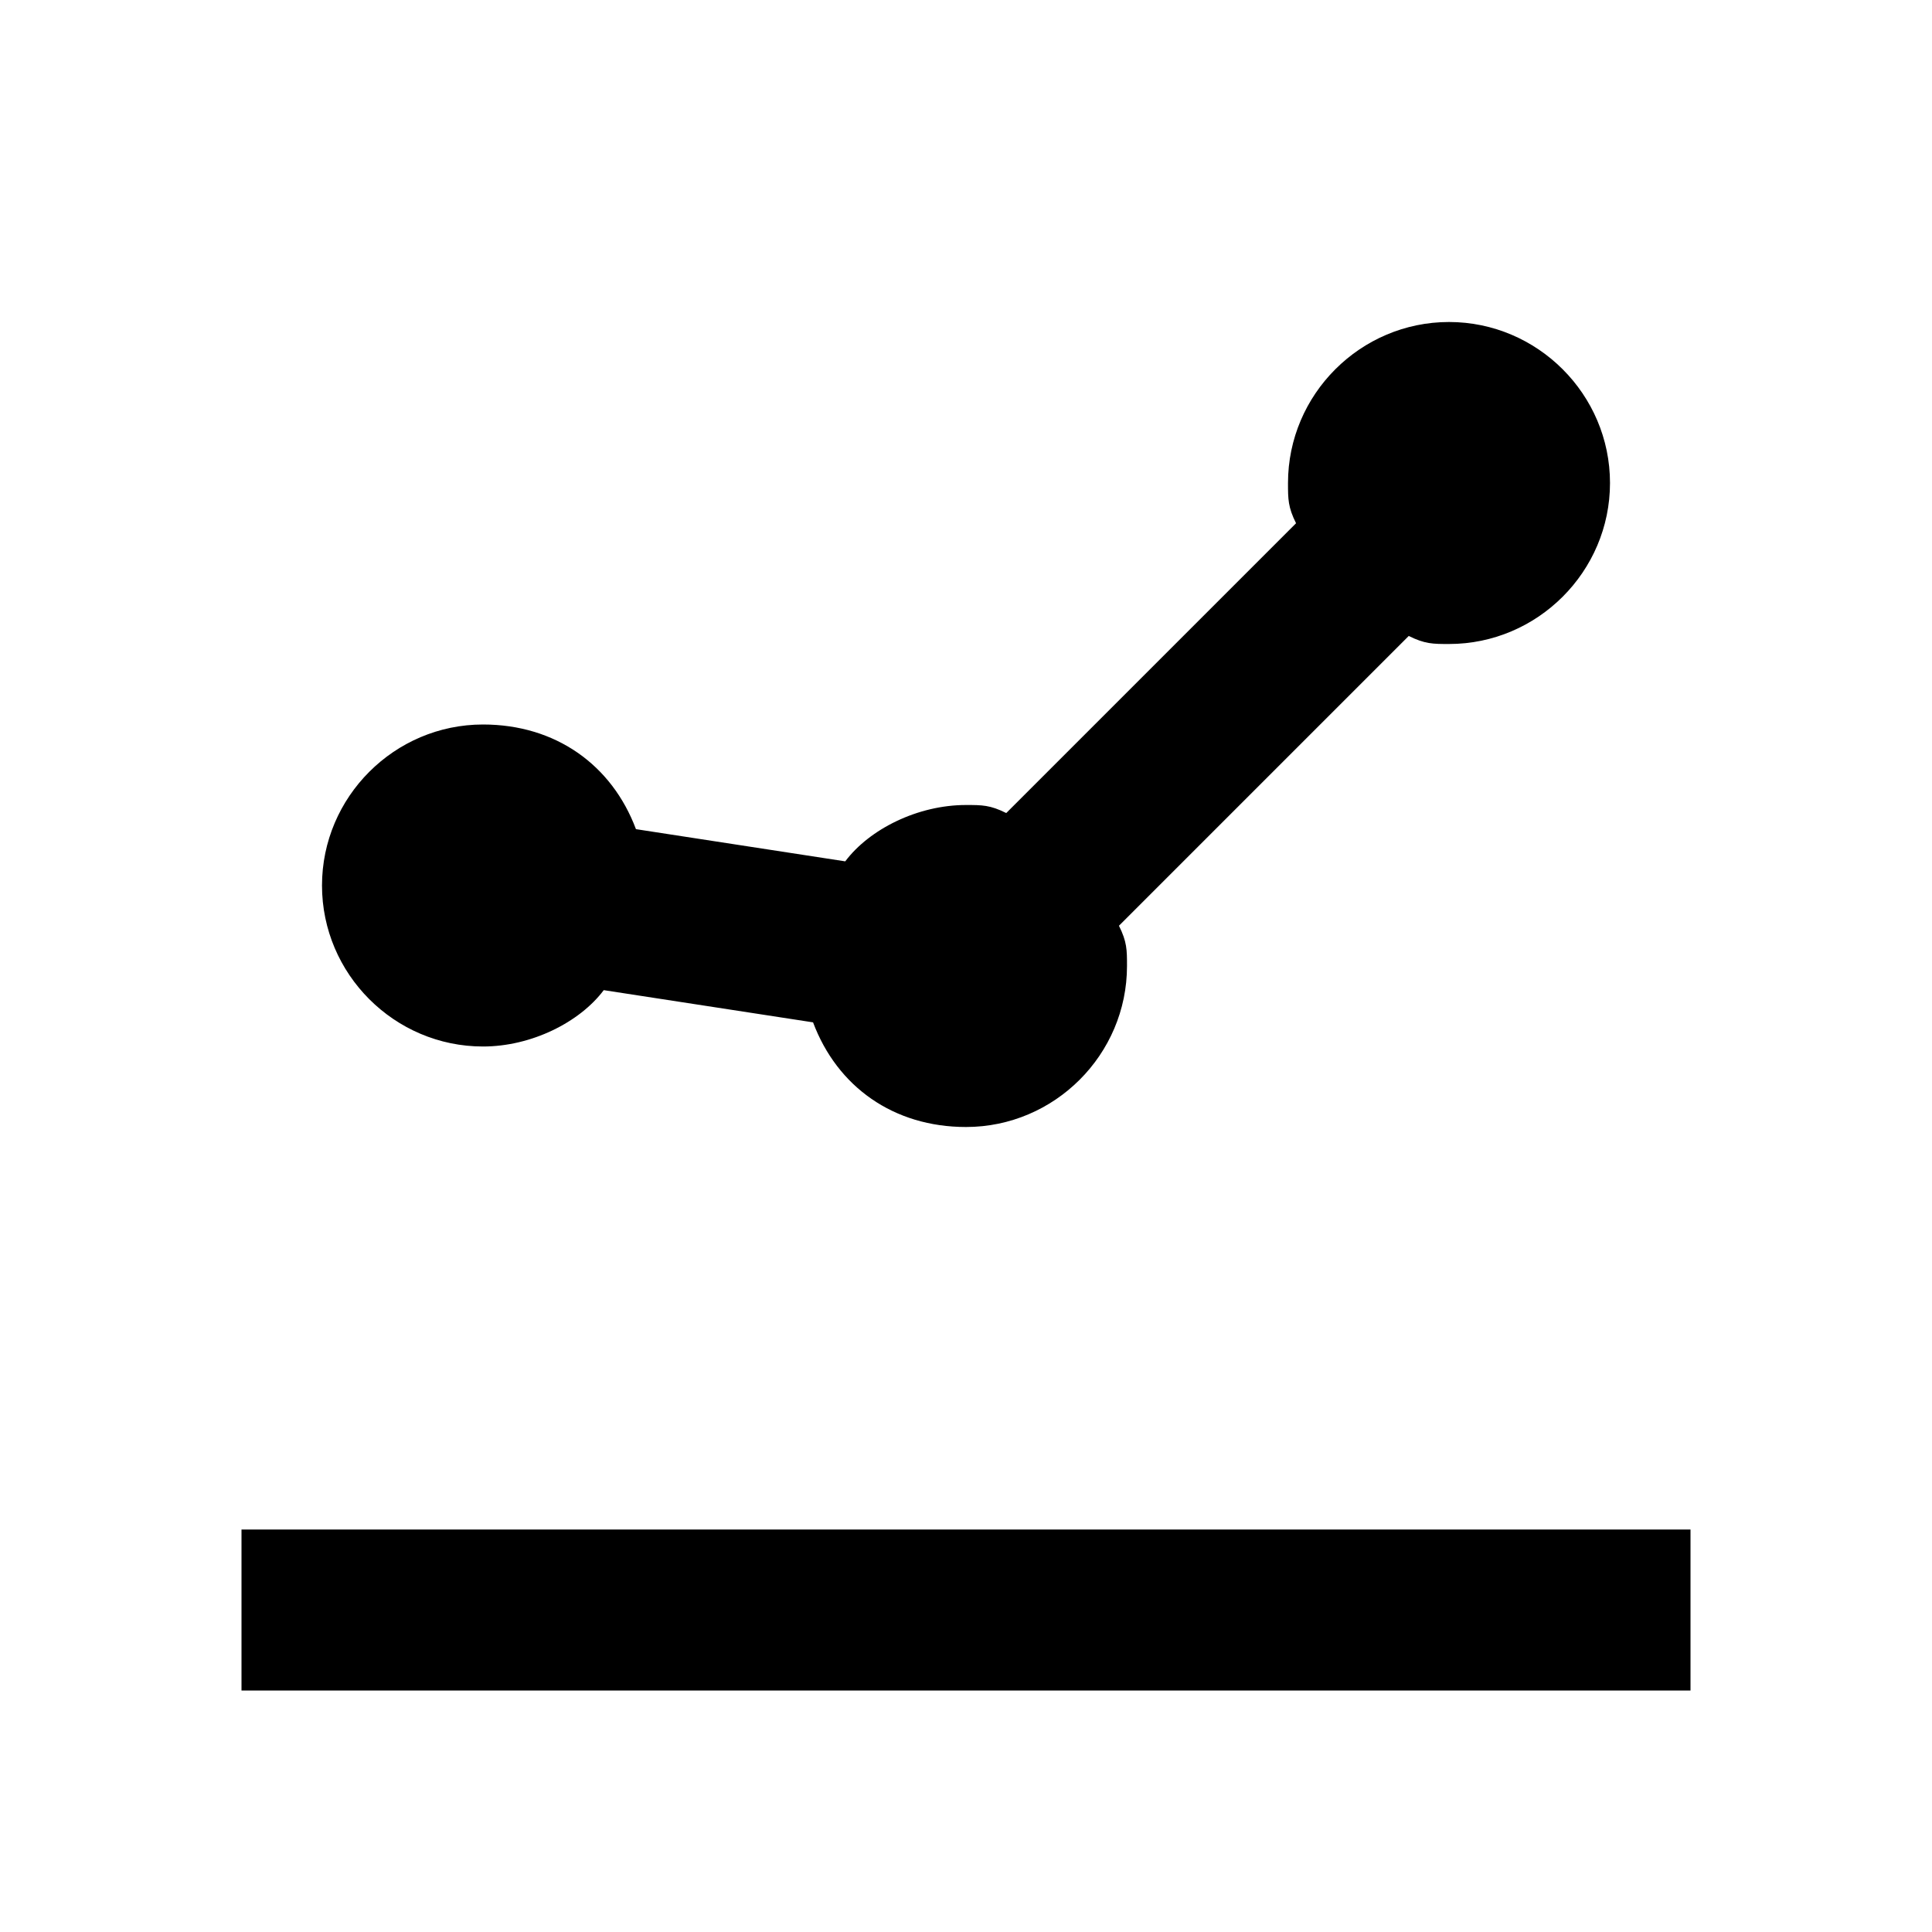
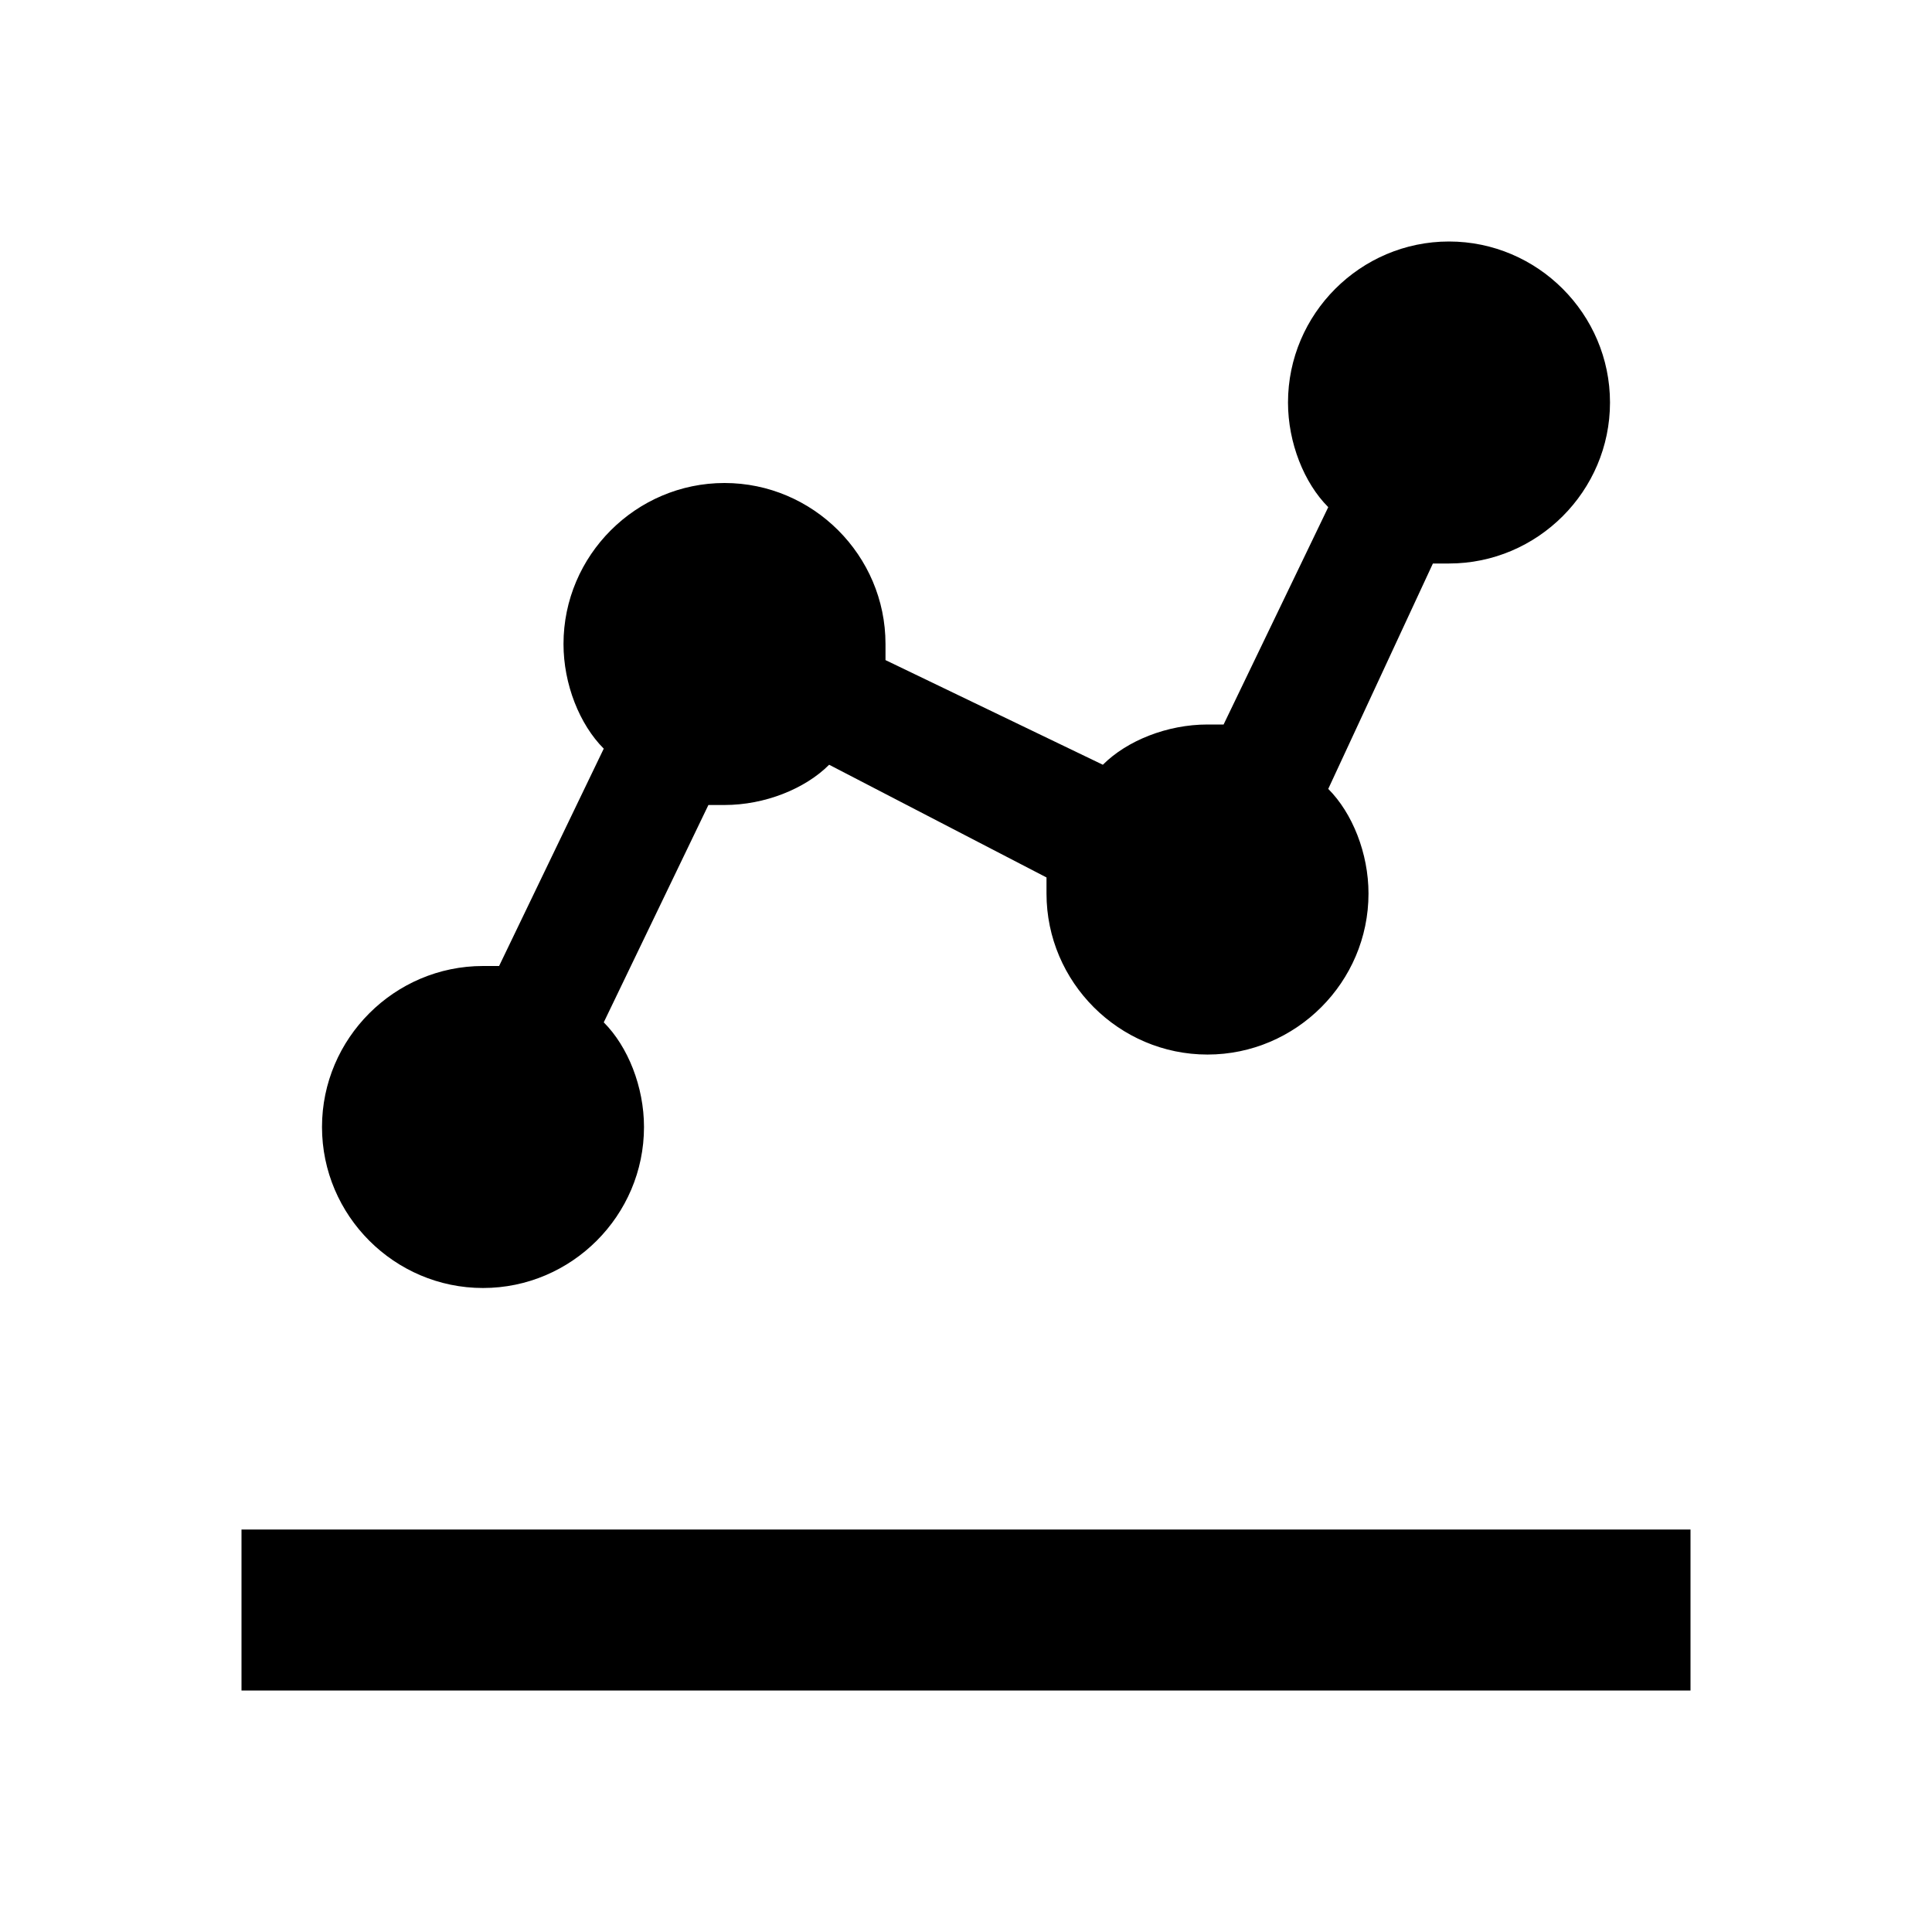
<svg xmlns="http://www.w3.org/2000/svg" viewBox="0 0 24 24">
-   <path d="M21 21H3v-2h18v2zM18 4c-1.1 0-2 .9-2 2 0 .2 0 .3.1.5l-3.6 3.6c-.2-.1-.3-.1-.5-.1-.6 0-1.2.3-1.5.7l-2.6-.4C7.6 9.5 6.9 9 6 9c-1.1 0-2 .9-2 2s.9 2 2 2c.6 0 1.2-.3 1.5-.7l2.6.4c.3.8 1 1.3 1.9 1.3 1.1 0 2-.9 2-2 0-.2 0-.3-.1-.5l3.6-3.6c.2.1.3.1.5.1 1.1 0 2-.9 2-2s-.9-2-2-2z" />
+   <path d="M3 19h18v2H3zM6 16c1.1 0 2-.9 2-2 0-.5-.2-1-.5-1.3L8.8 10H9c.5 0 1-.2 1.3-.5l2.7 1.4v.2c0 1.1.9 2 2 2s2-.9 2-2c0-.5-.2-1-.5-1.3L17.8 7h.2c1.1 0 2-.9 2-2s-.9-2-2-2-2 .9-2 2c0 .5.2 1 .5 1.3L15.2 9H15c-.5 0-1 .2-1.3.5L11 8.2V8c0-1.1-.9-2-2-2s-2 .9-2 2c0 .5.2 1 .5 1.3L6.2 12H6c-1.1 0-2 .9-2 2s.9 2 2 2z" />
</svg>
